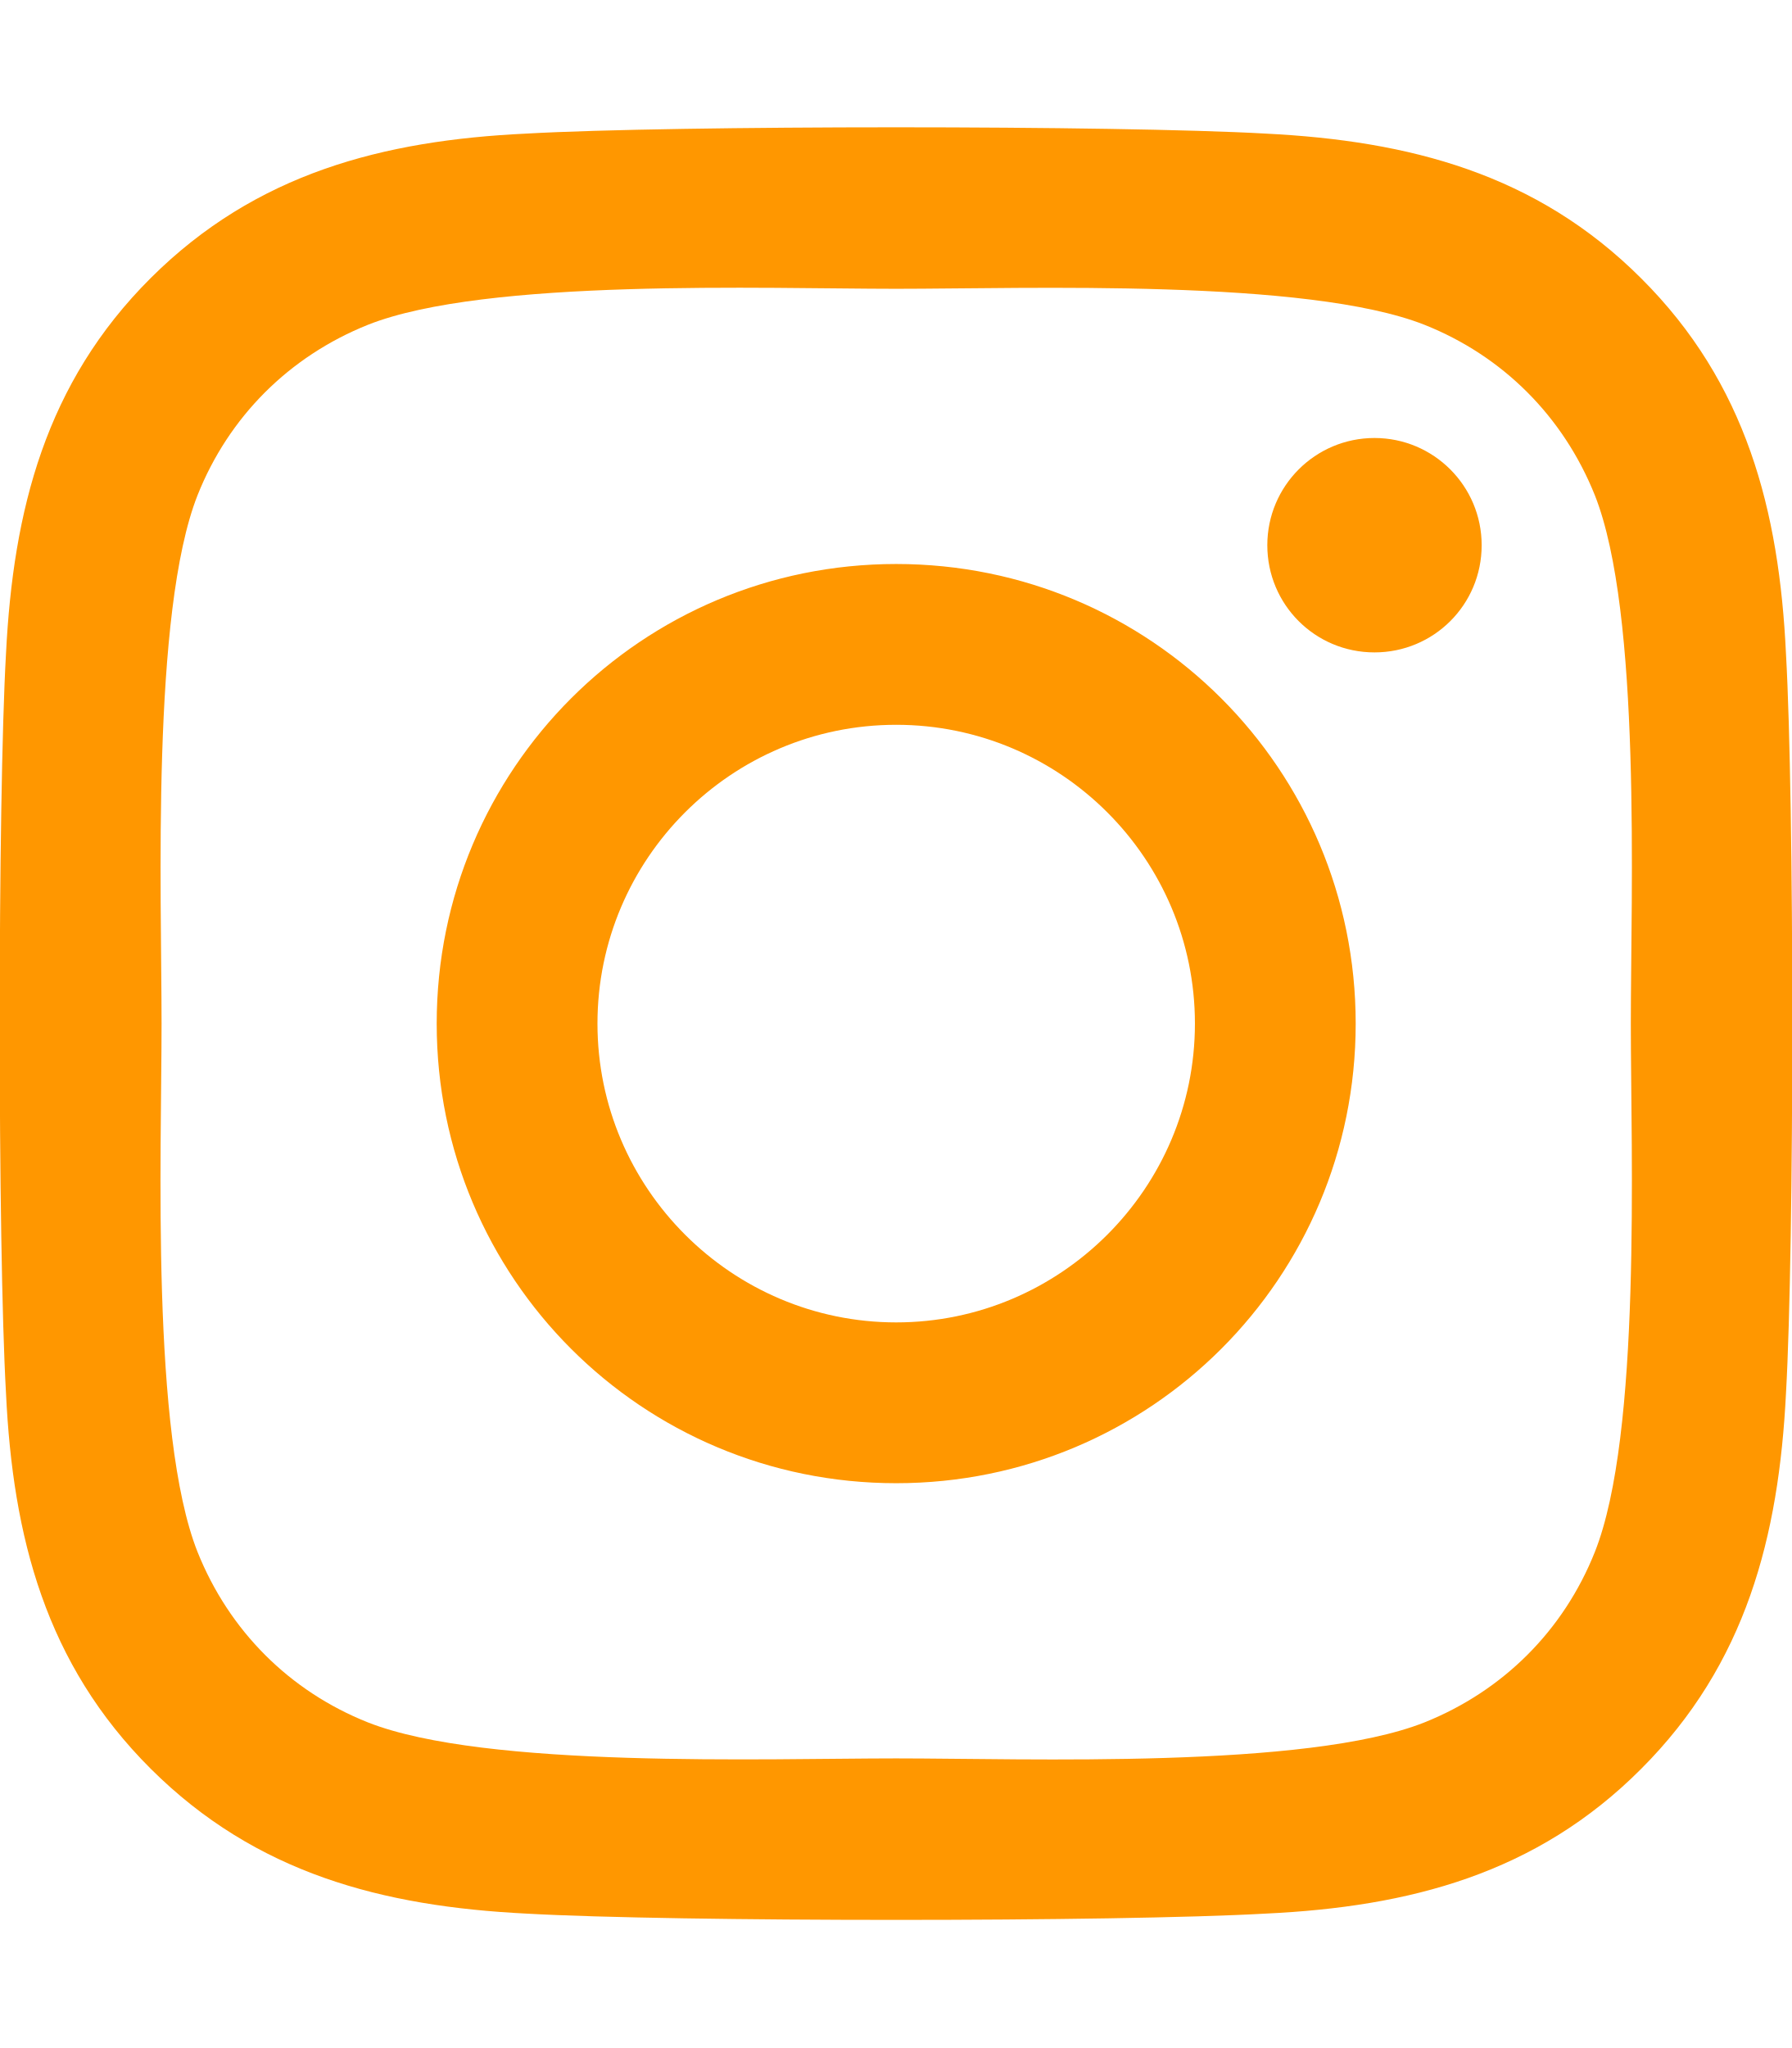
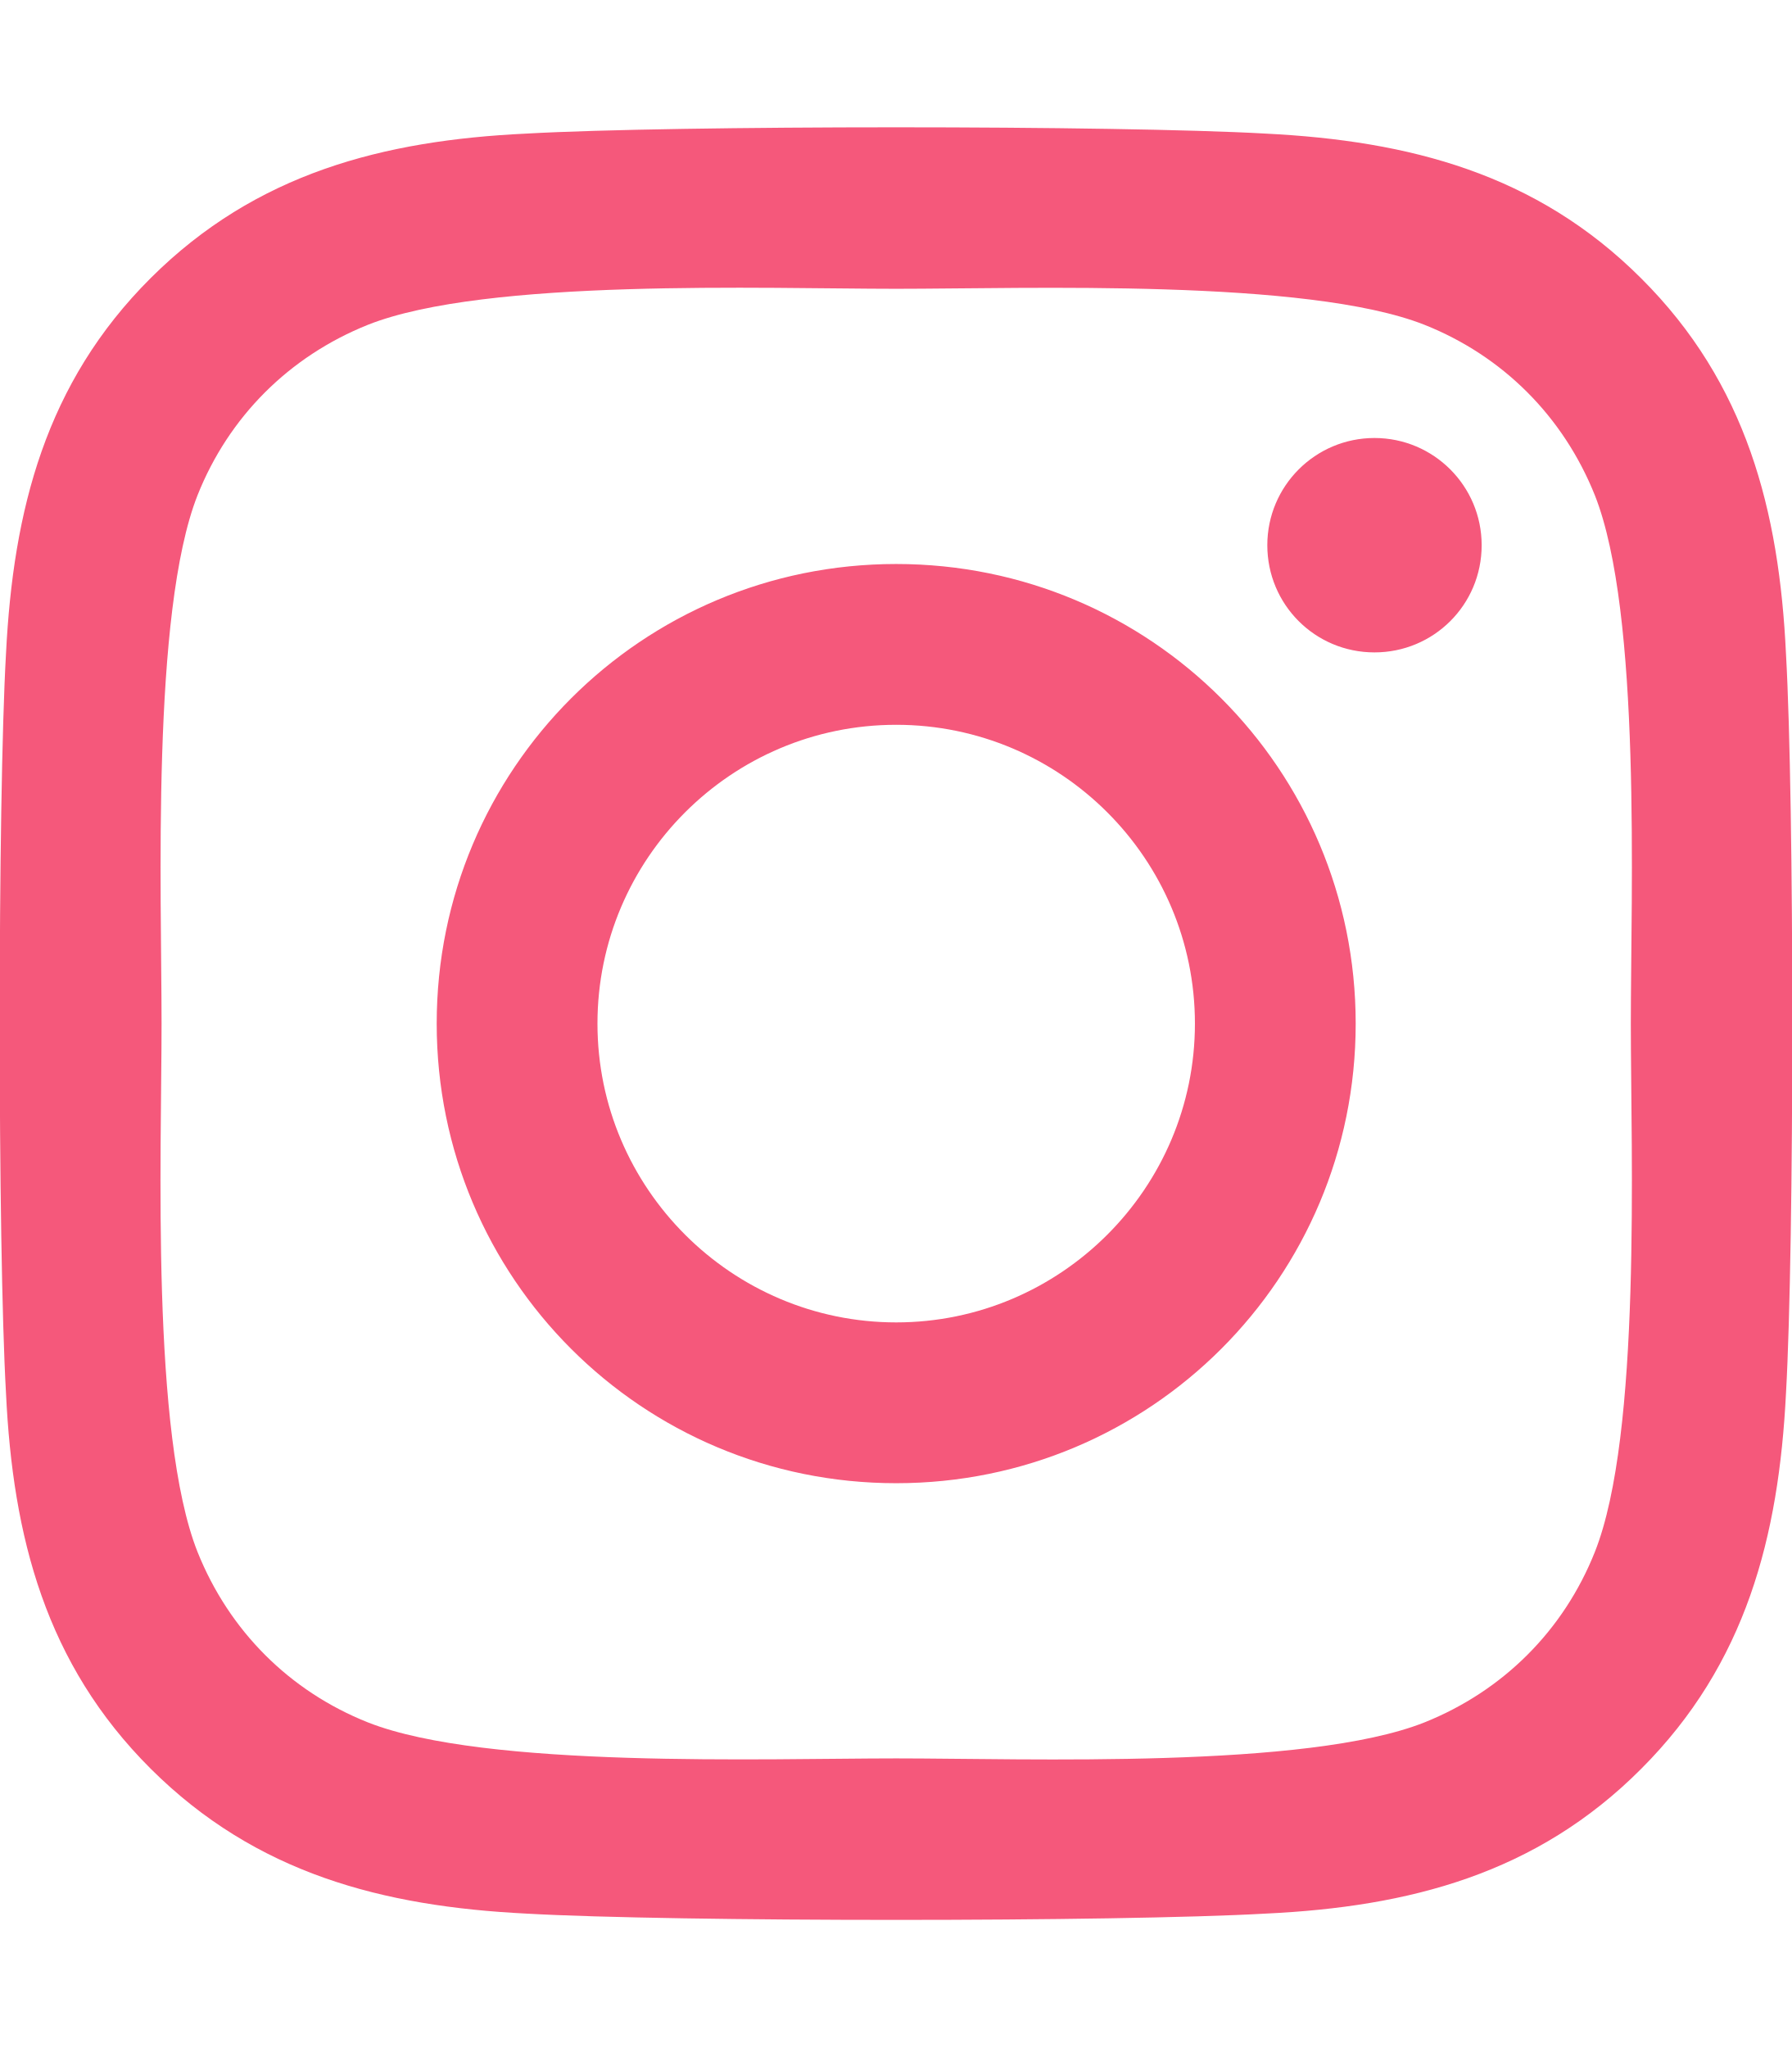
<svg xmlns="http://www.w3.org/2000/svg" version="1.1" id="Слой_1" x="0px" y="0px" viewBox="0 0 448 512" style="enable-background:new 0 0 448 512;" xml:space="preserve">
  <style type="text/css">
- 	.st0{fill:#FF9700;}
+ 	.st0{fill:#F5587B;}
</style>
  <path class="st0" d="M224.1,141c-63.6,0-114.9,51.3-114.9,114.9s51.3,114.9,114.9,114.9S339,319.5,339,255.9S287.7,141,224.1,141z   M224.1,330.6c-41.1,0-74.7-33.5-74.7-74.7s33.5-74.7,74.7-74.7s74.7,33.5,74.7,74.7S265.2,330.6,224.1,330.6L224.1,330.6z   M370.5,136.3c0,14.9-12,26.8-26.8,26.8c-14.9,0-26.8-12-26.8-26.8s12-26.8,26.8-26.8S370.5,121.5,370.5,136.3z M446.6,163.5  c-1.7-35.9-9.9-67.7-36.2-93.9c-26.2-26.2-58-34.4-93.9-36.2c-37-2.1-147.9-2.1-184.9,0C95.8,35.1,64,43.3,37.7,69.5  s-34.4,58-36.2,93.9c-2.1,37-2.1,147.9,0,184.9c1.7,35.9,9.9,67.7,36.2,93.9s58,34.4,93.9,36.2c37,2.1,147.9,2.1,184.9,0  c35.9-1.7,67.7-9.9,93.9-36.2c26.2-26.2,34.4-58,36.2-93.9C448.7,311.3,448.7,200.5,446.6,163.5L446.6,163.5z M398.8,388  c-7.8,19.6-22.9,34.7-42.6,42.6c-29.5,11.7-99.5,9-132.1,9s-102.7,2.6-132.1-9c-19.6-7.8-34.7-22.9-42.6-42.6  c-11.7-29.5-9-99.5-9-132.1s-2.6-102.7,9-132.1c7.8-19.6,22.9-34.7,42.6-42.6c29.5-11.7,99.5-9,132.1-9s102.7-2.6,132.1,9  c19.6,7.8,34.7,22.9,42.6,42.6c11.7,29.5,9,99.5,9,132.1S410.5,358.6,398.8,388z" />
</svg>
